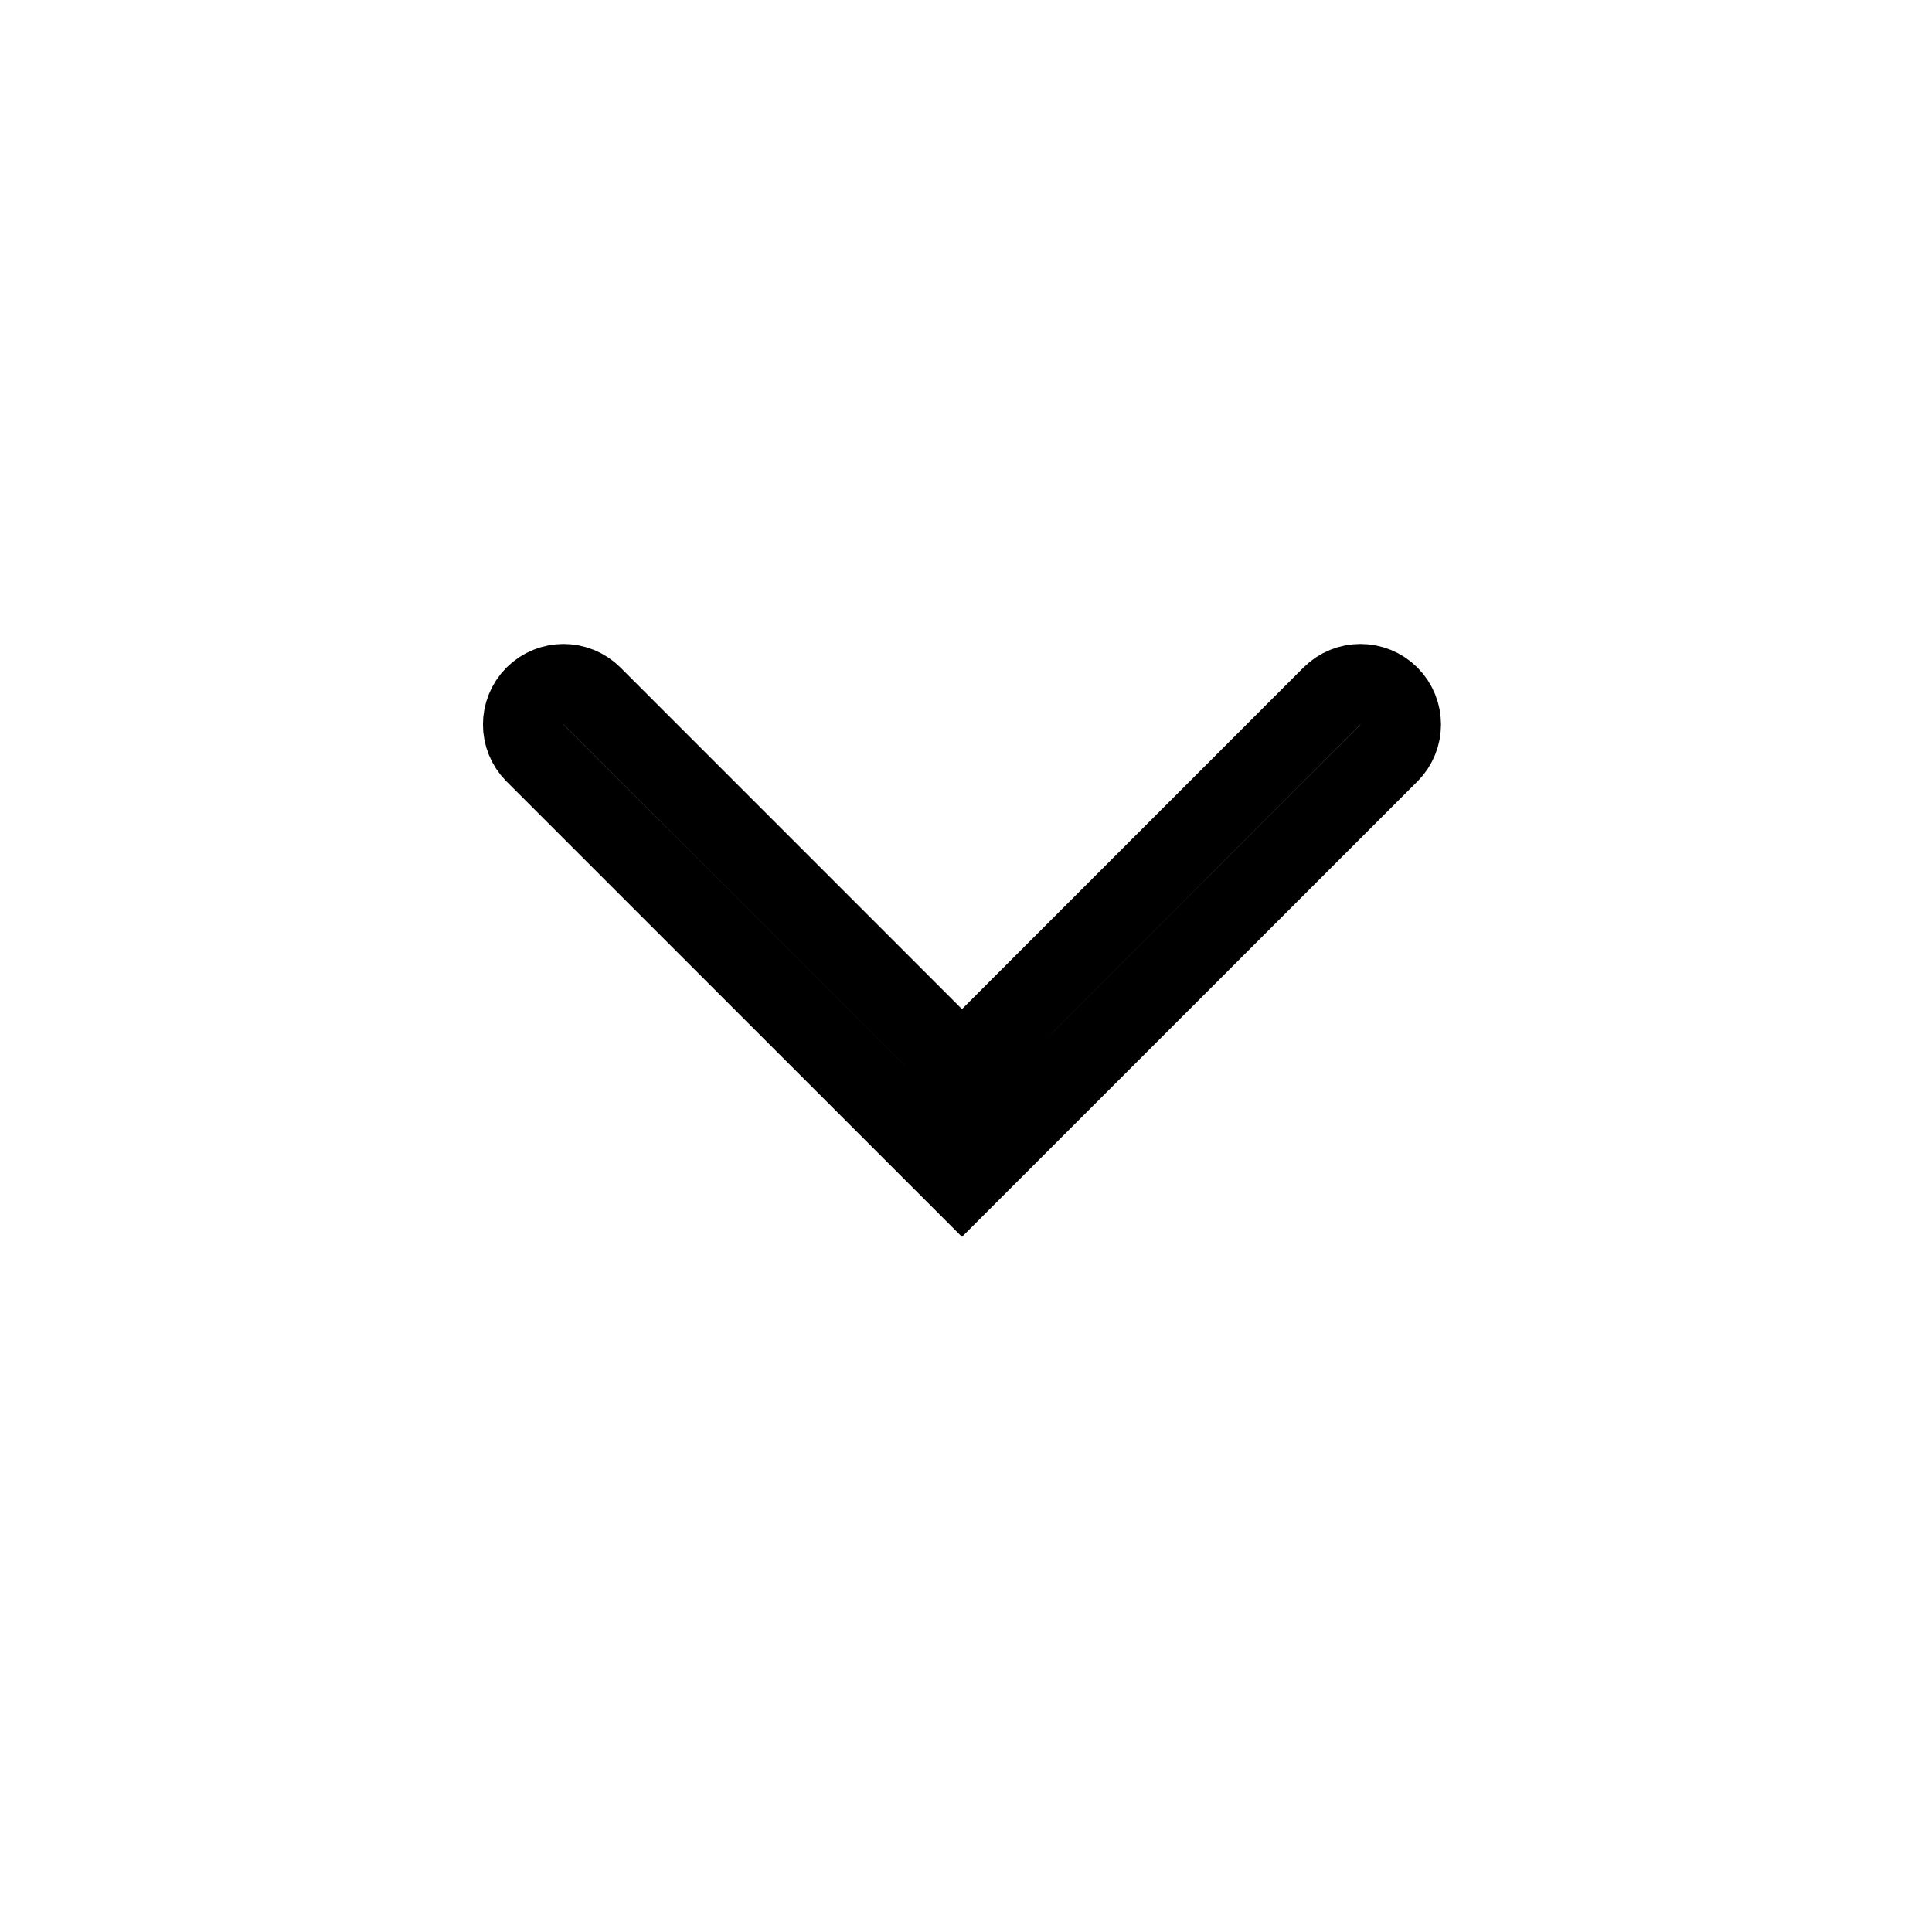
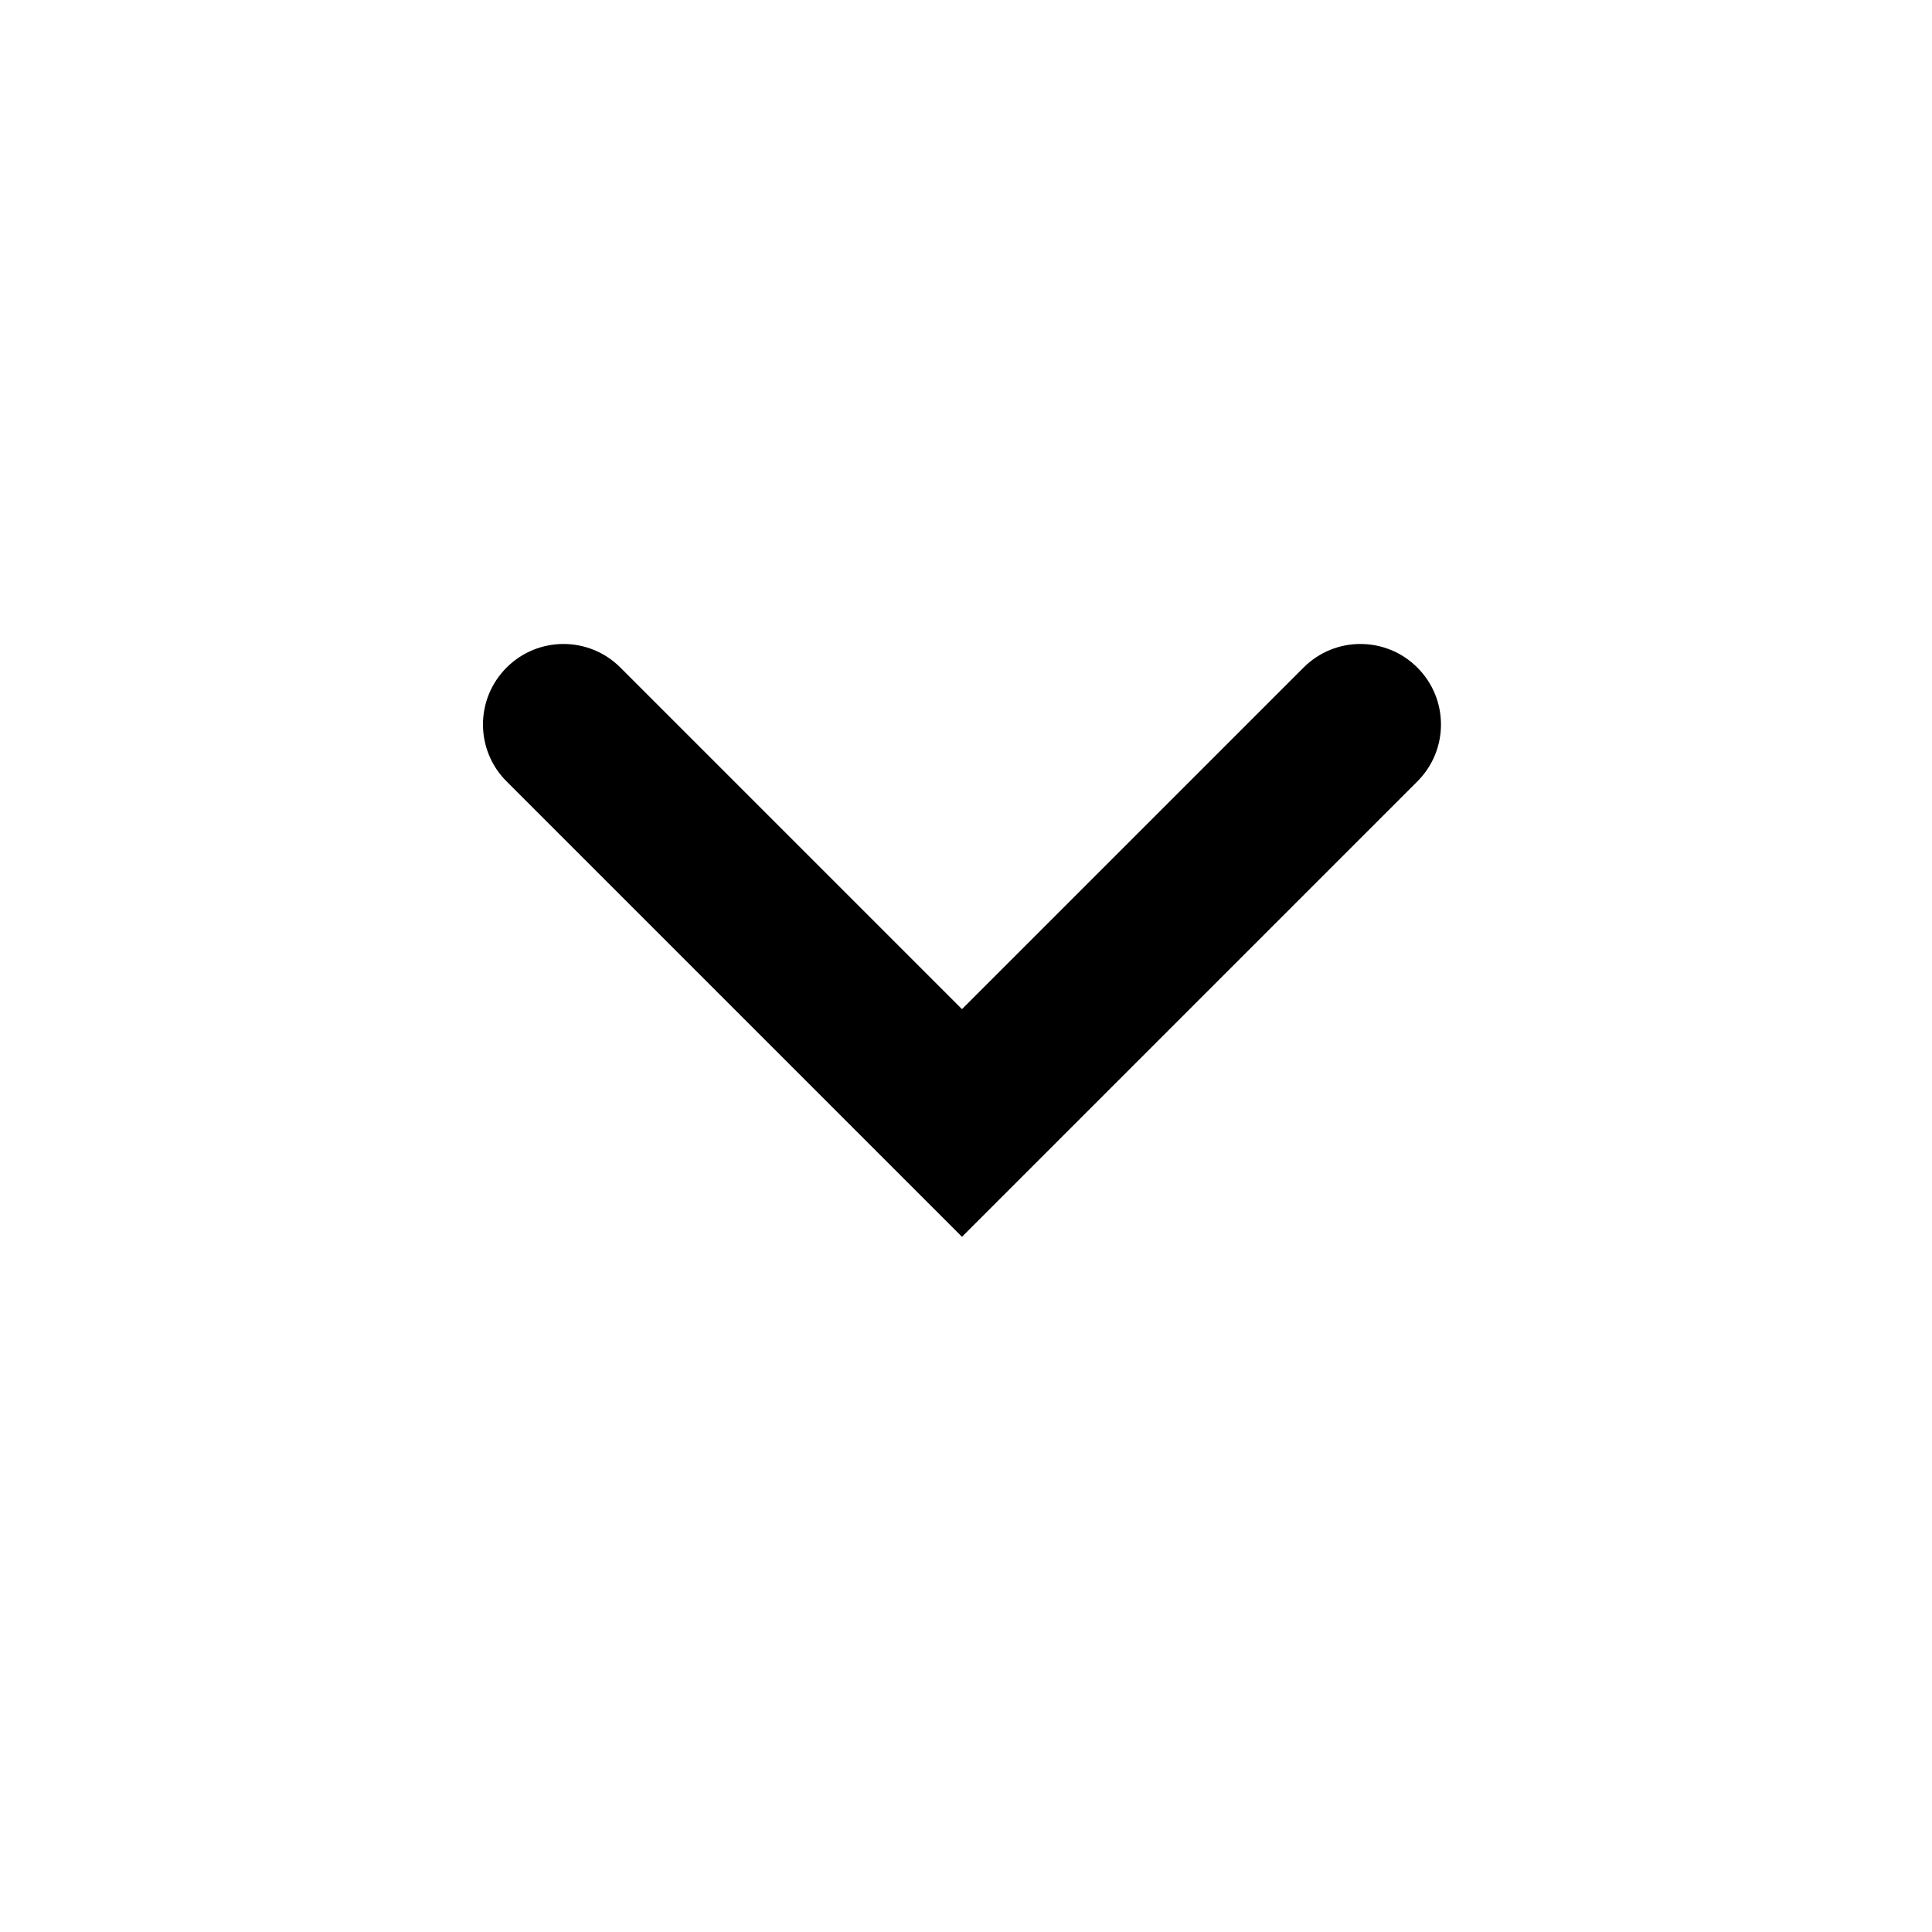
- <svg xmlns="http://www.w3.org/2000/svg" xmlns:xlink="http://www.w3.org/1999/xlink" width="24" height="24" viewBox="0 0 24 24">
-   <defs>
-     <path id="24x24_chevron_down_outline-a" d="M11.95,12.536 L7.707,8.293 C7.317,7.902 6.683,7.902 6.293,8.293 C5.902,8.683 5.902,9.317 6.293,9.707 L11.95,15.364 L17.607,9.707 C17.998,9.317 17.998,8.683 17.607,8.293 C17.217,7.902 16.583,7.902 16.193,8.293 L11.95,12.536 Z" />
-   </defs>
-   <g fill="none" fill-rule="evenodd">
-     <use fill="#D8D8D8" xlink:href="#24x24_chevron_down_outline-a" />
-     <path stroke="#000" d="M11.95,14.657 L17.254,9.354 C17.449,9.158 17.449,8.842 17.254,8.646 C17.058,8.451 16.742,8.451 16.546,8.646 L11.95,13.243 L7.354,8.646 C7.158,8.451 6.842,8.451 6.646,8.646 C6.451,8.842 6.451,9.158 6.646,9.354 L11.95,14.657 Z" />
-   </g>
+ <svg xmlns="http://www.w3.org/2000/svg" width="24" height="24" viewBox="0 0 24 24">
+   <path fill-rule="evenodd" d="M11.95,12.536 L7.707,8.293 C7.317,7.902 6.683,7.902 6.293,8.293 C5.902,8.683 5.902,9.317 6.293,9.707 L11.95,15.364 L17.607,9.707 C17.998,9.317 17.998,8.683 17.607,8.293 C17.217,7.902 16.583,7.902 16.193,8.293 L11.95,12.536 Z" />
</svg>
